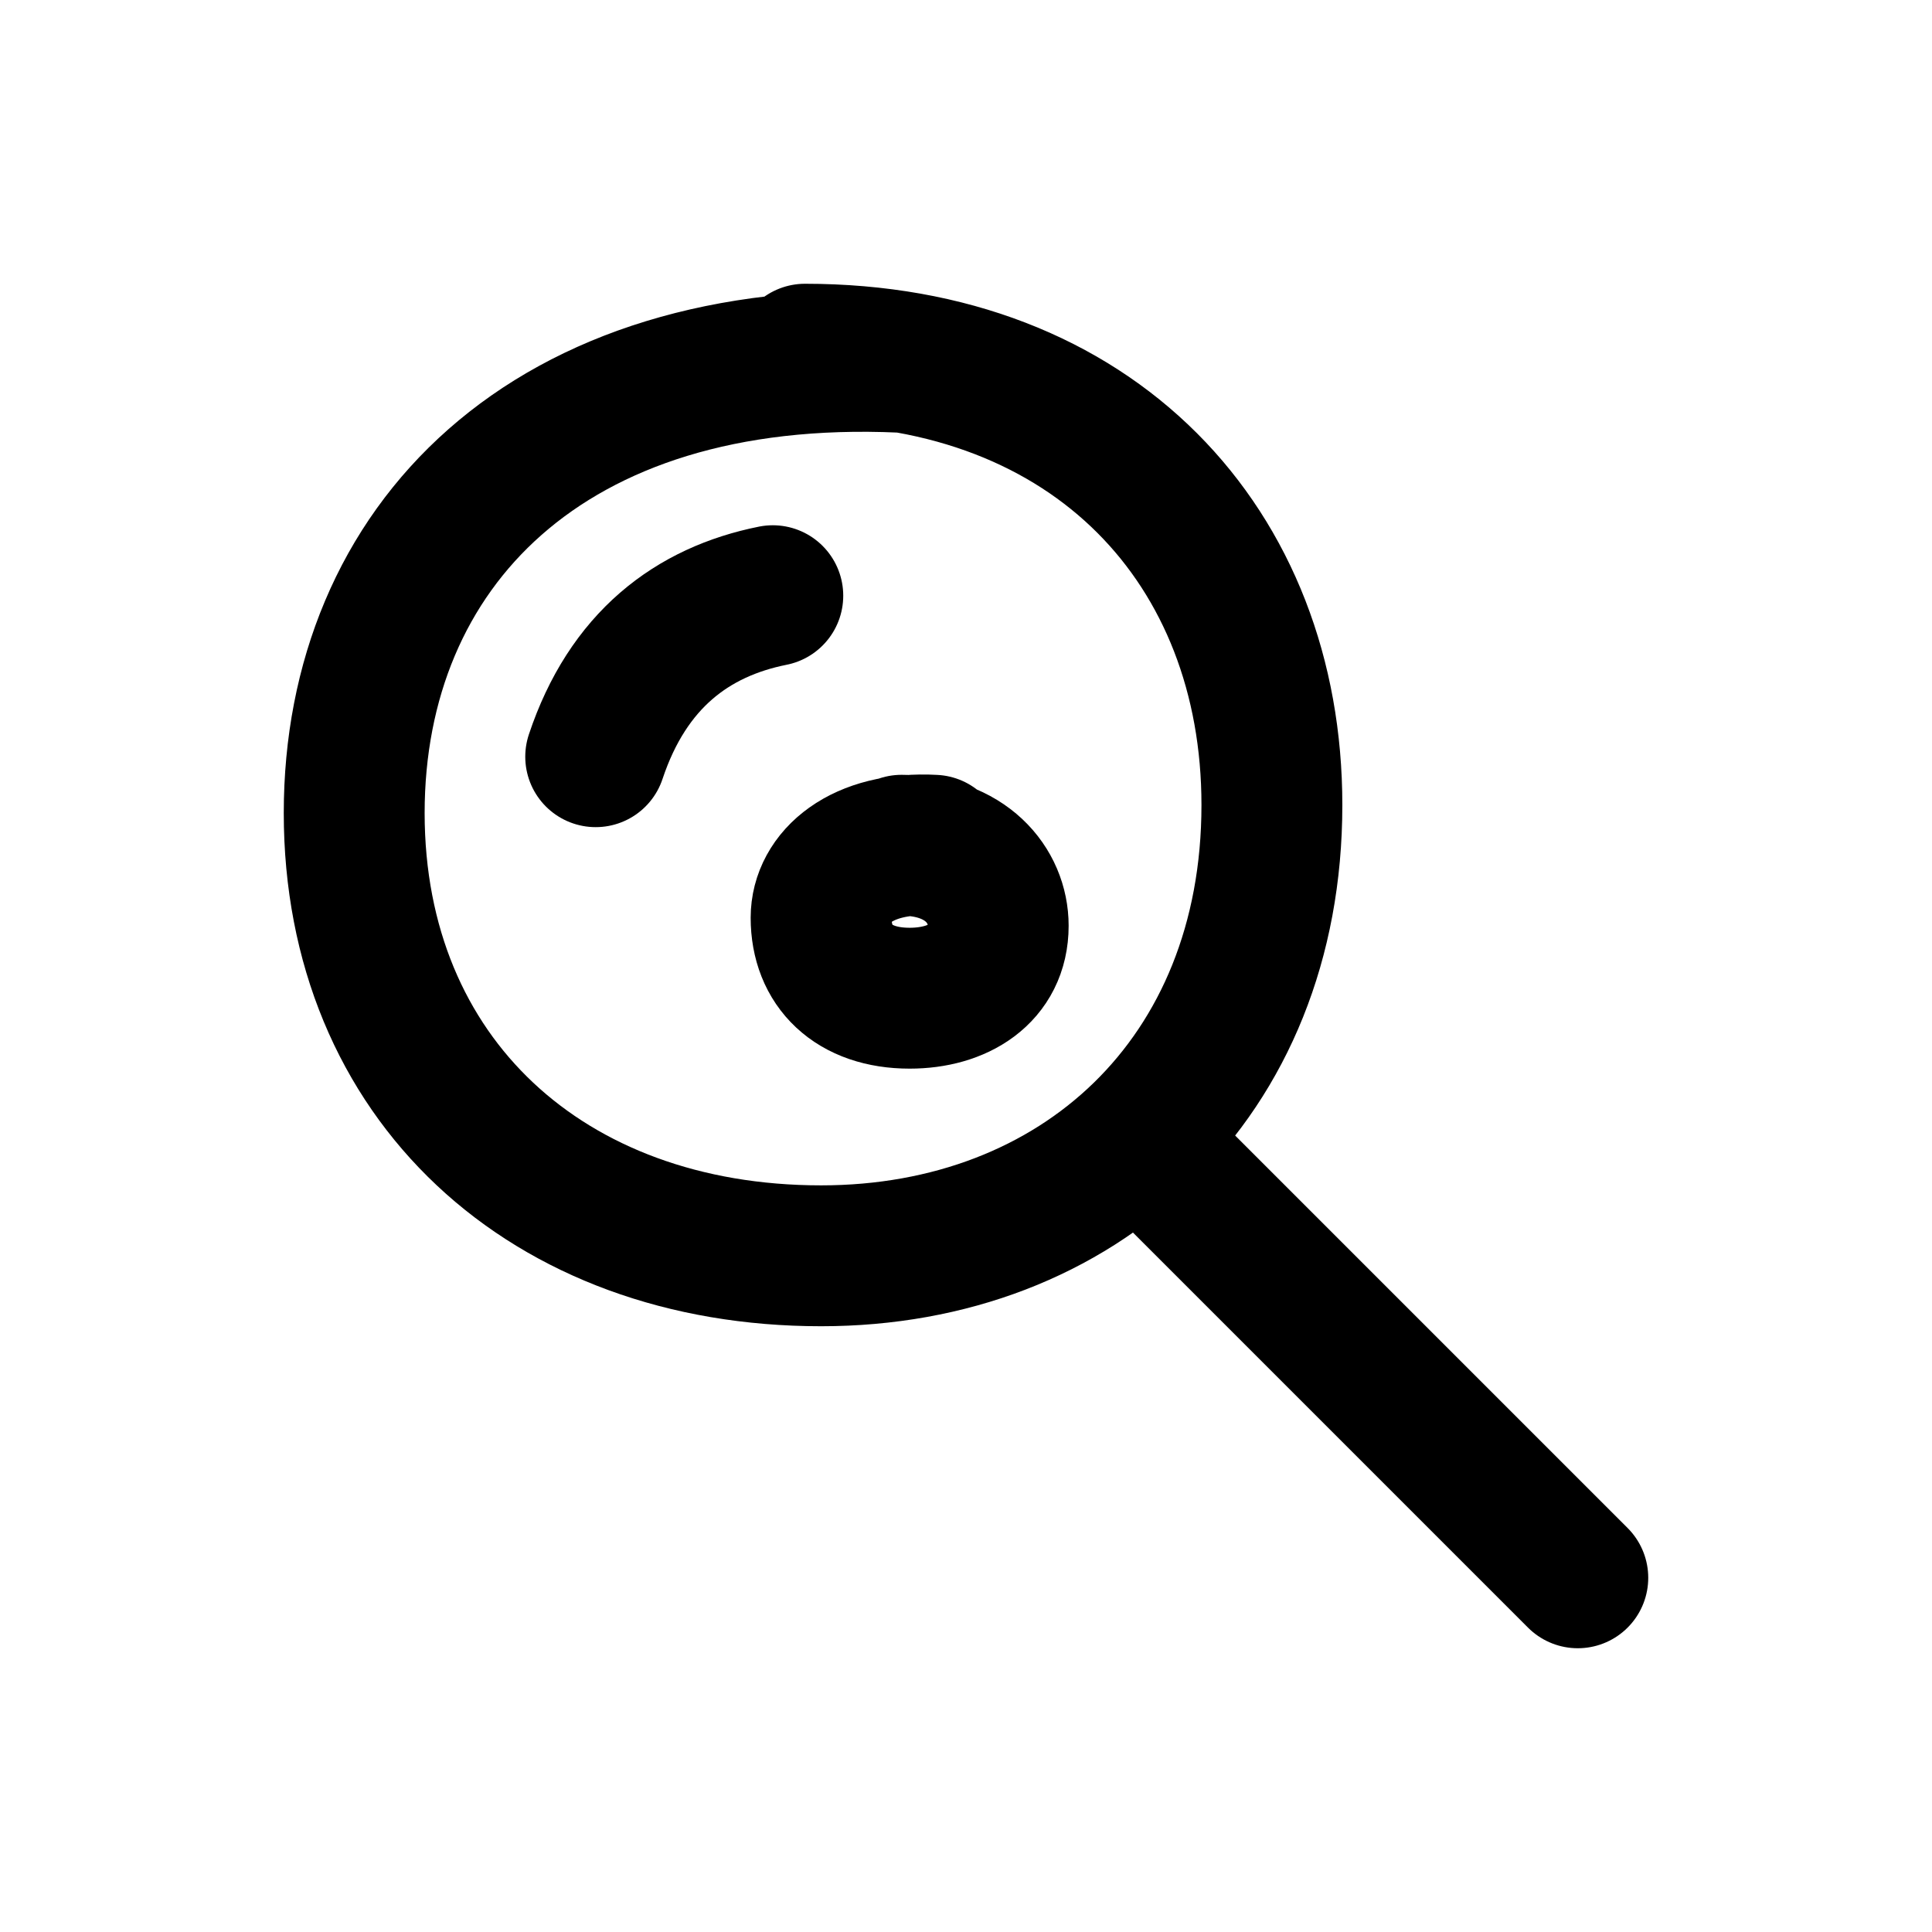
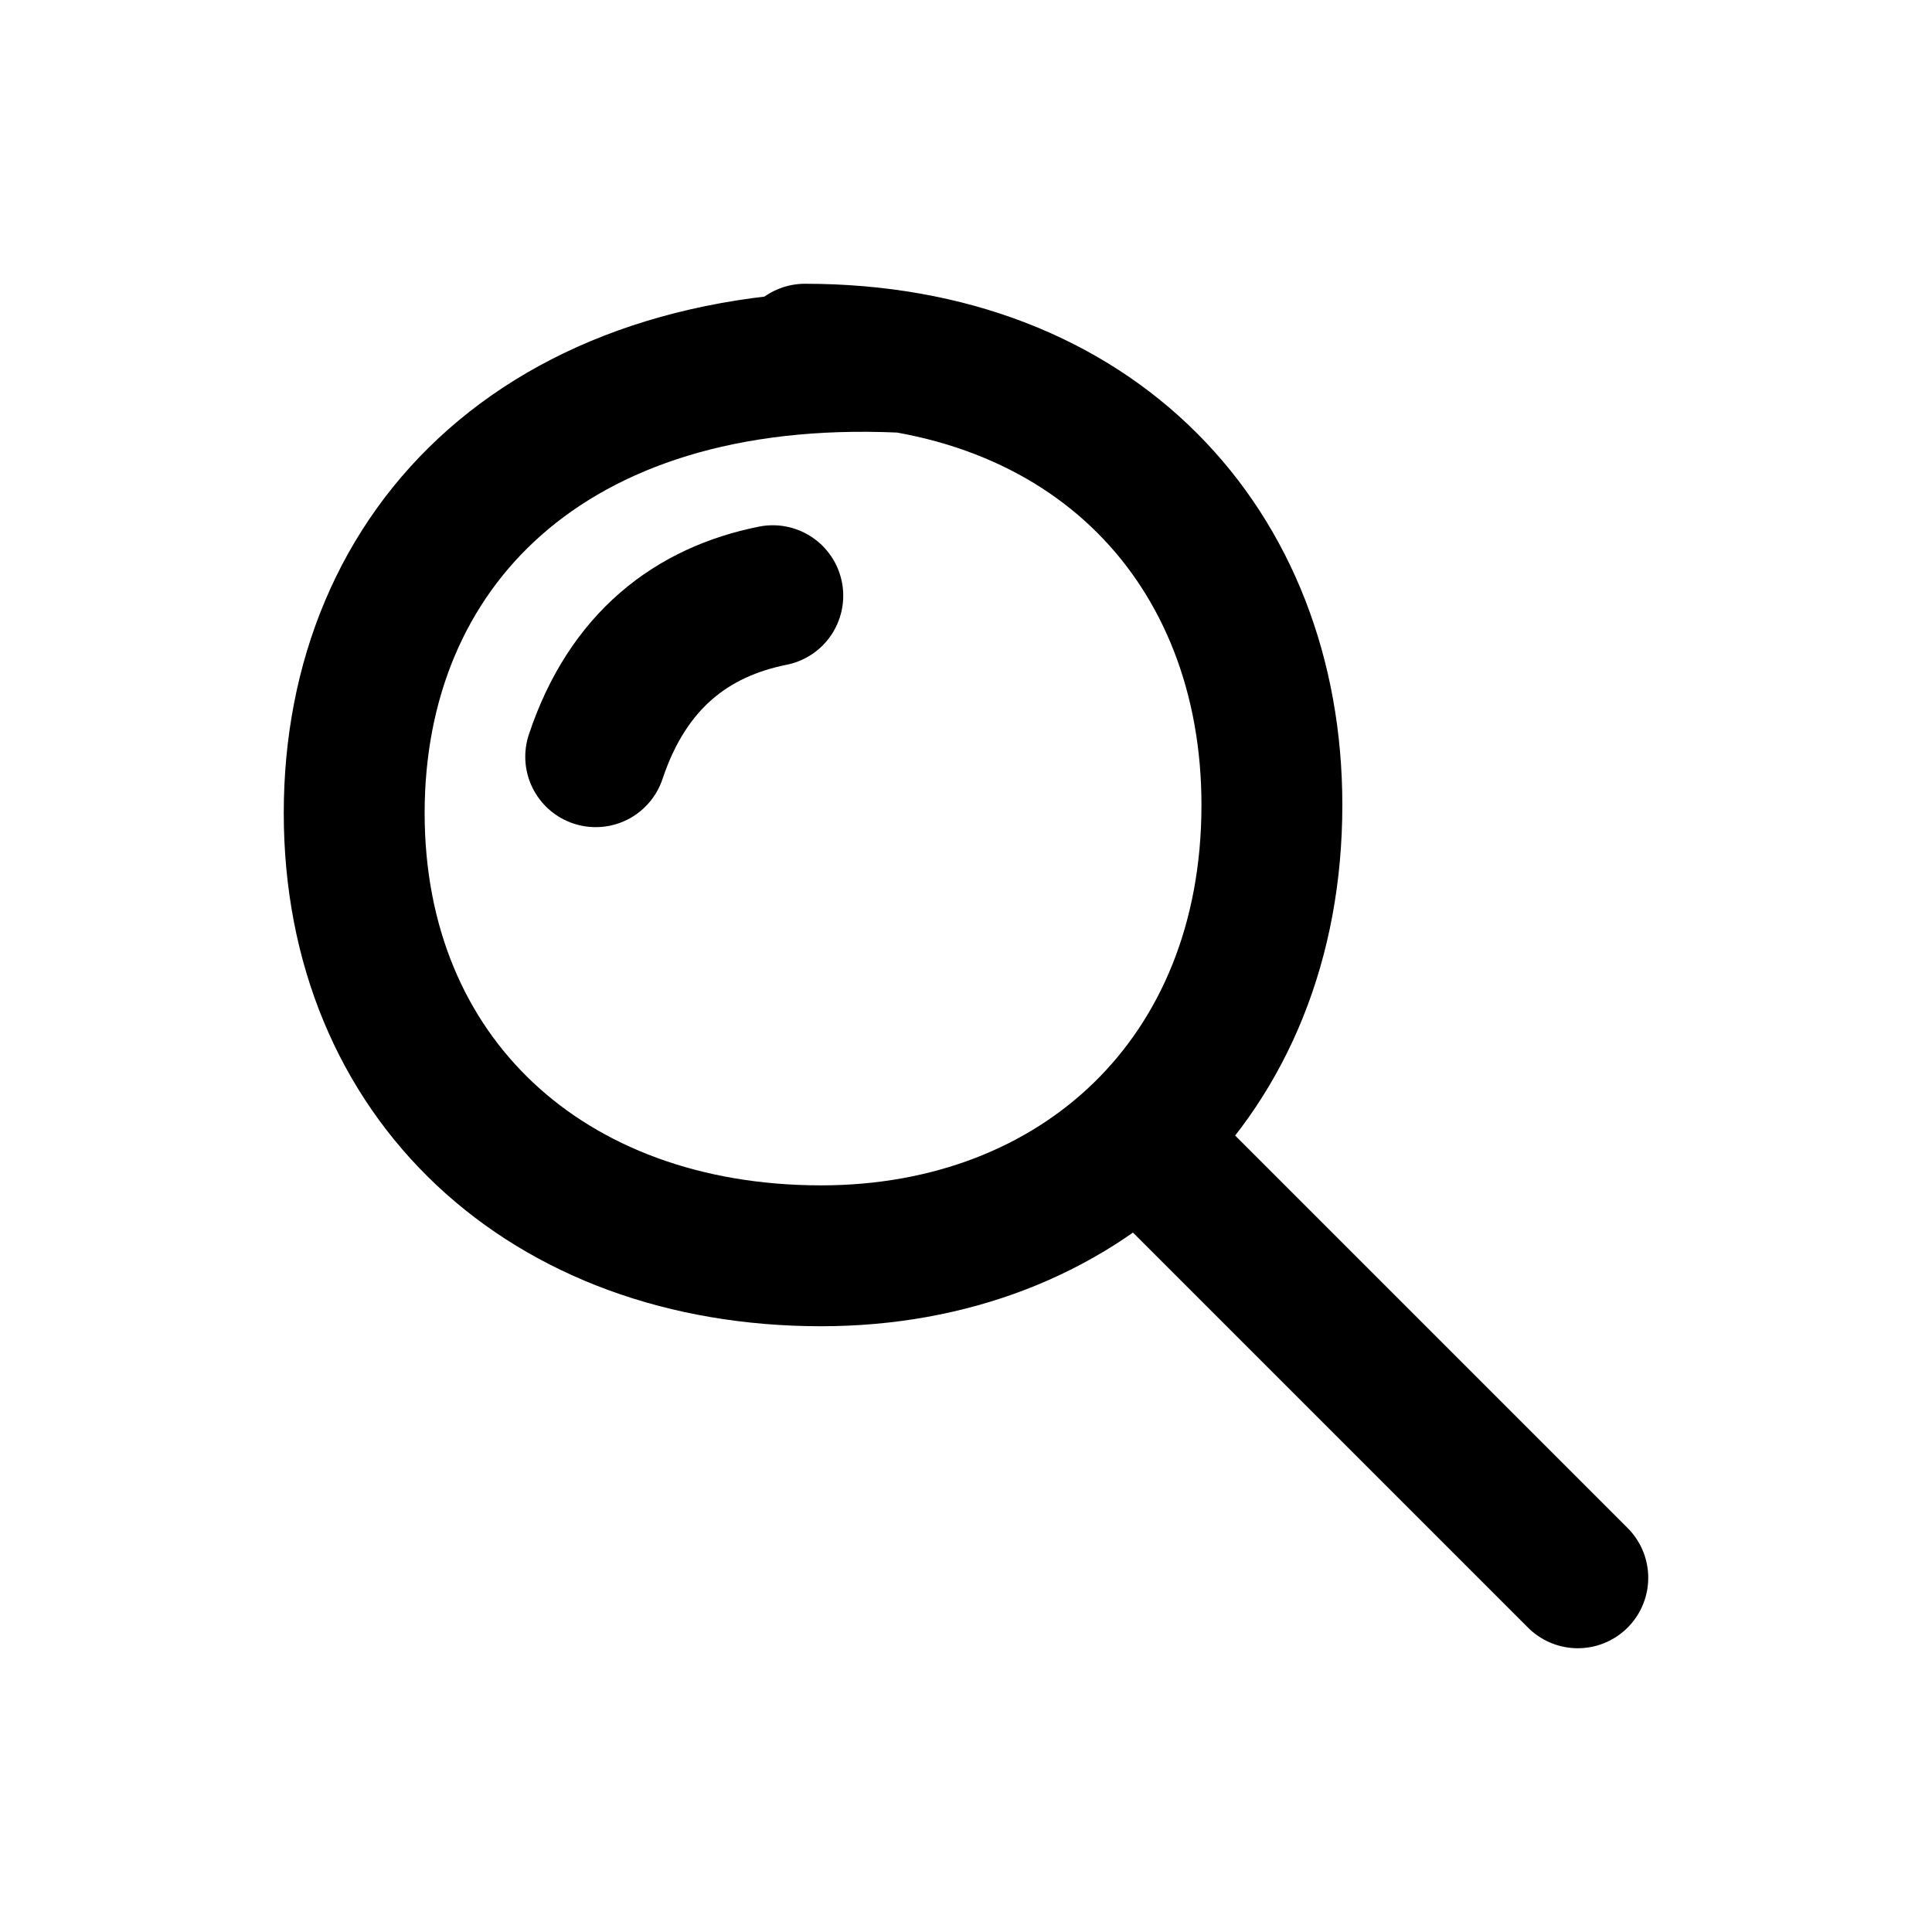
<svg xmlns="http://www.w3.org/2000/svg" viewBox="0 0 24 24" fill="none" stroke="currentColor" stroke-width="1.75" stroke-linecap="round" stroke-linejoin="round">
-   <path d="M10 4.4 C13.6 4.4 15.8 6.8 15.8 10 C15.8 13.4 13.4 15.6 10.2 15.6 C6.8 15.6 4.4 13.4 4.4 10.1 C4.4 6.8 6.8 4.3 11.2 4.5" />
+   <path d="M10 4.4 C13.6 4.4 15.8 6.8 15.8 10 C15.8 13.4 13.4 15.6 10.2 15.6 C6.8 15.6 4.4 13.4 4.4 10.1 C4.4 6.8 6.8 4.3 11.2 4.5" data-role="body" />
  <path d="M14.4 14.4 L19.6 19.6" />
  <path d="M7.4 9.4 C7.8 8.2 8.6 7.6 9.6 7.4" />
-   <path d="M11.2 10.5 C12 10.5 12.4 11 12.4 11.5 C12.4 12.1 11.9 12.4 11.3 12.4 C10.6 12.4 10.2 12 10.2 11.4 C10.2 10.9 10.7 10.45 11.6 10.5" data-role="step" data-step="1" data-rest="hidden" />
</svg>
